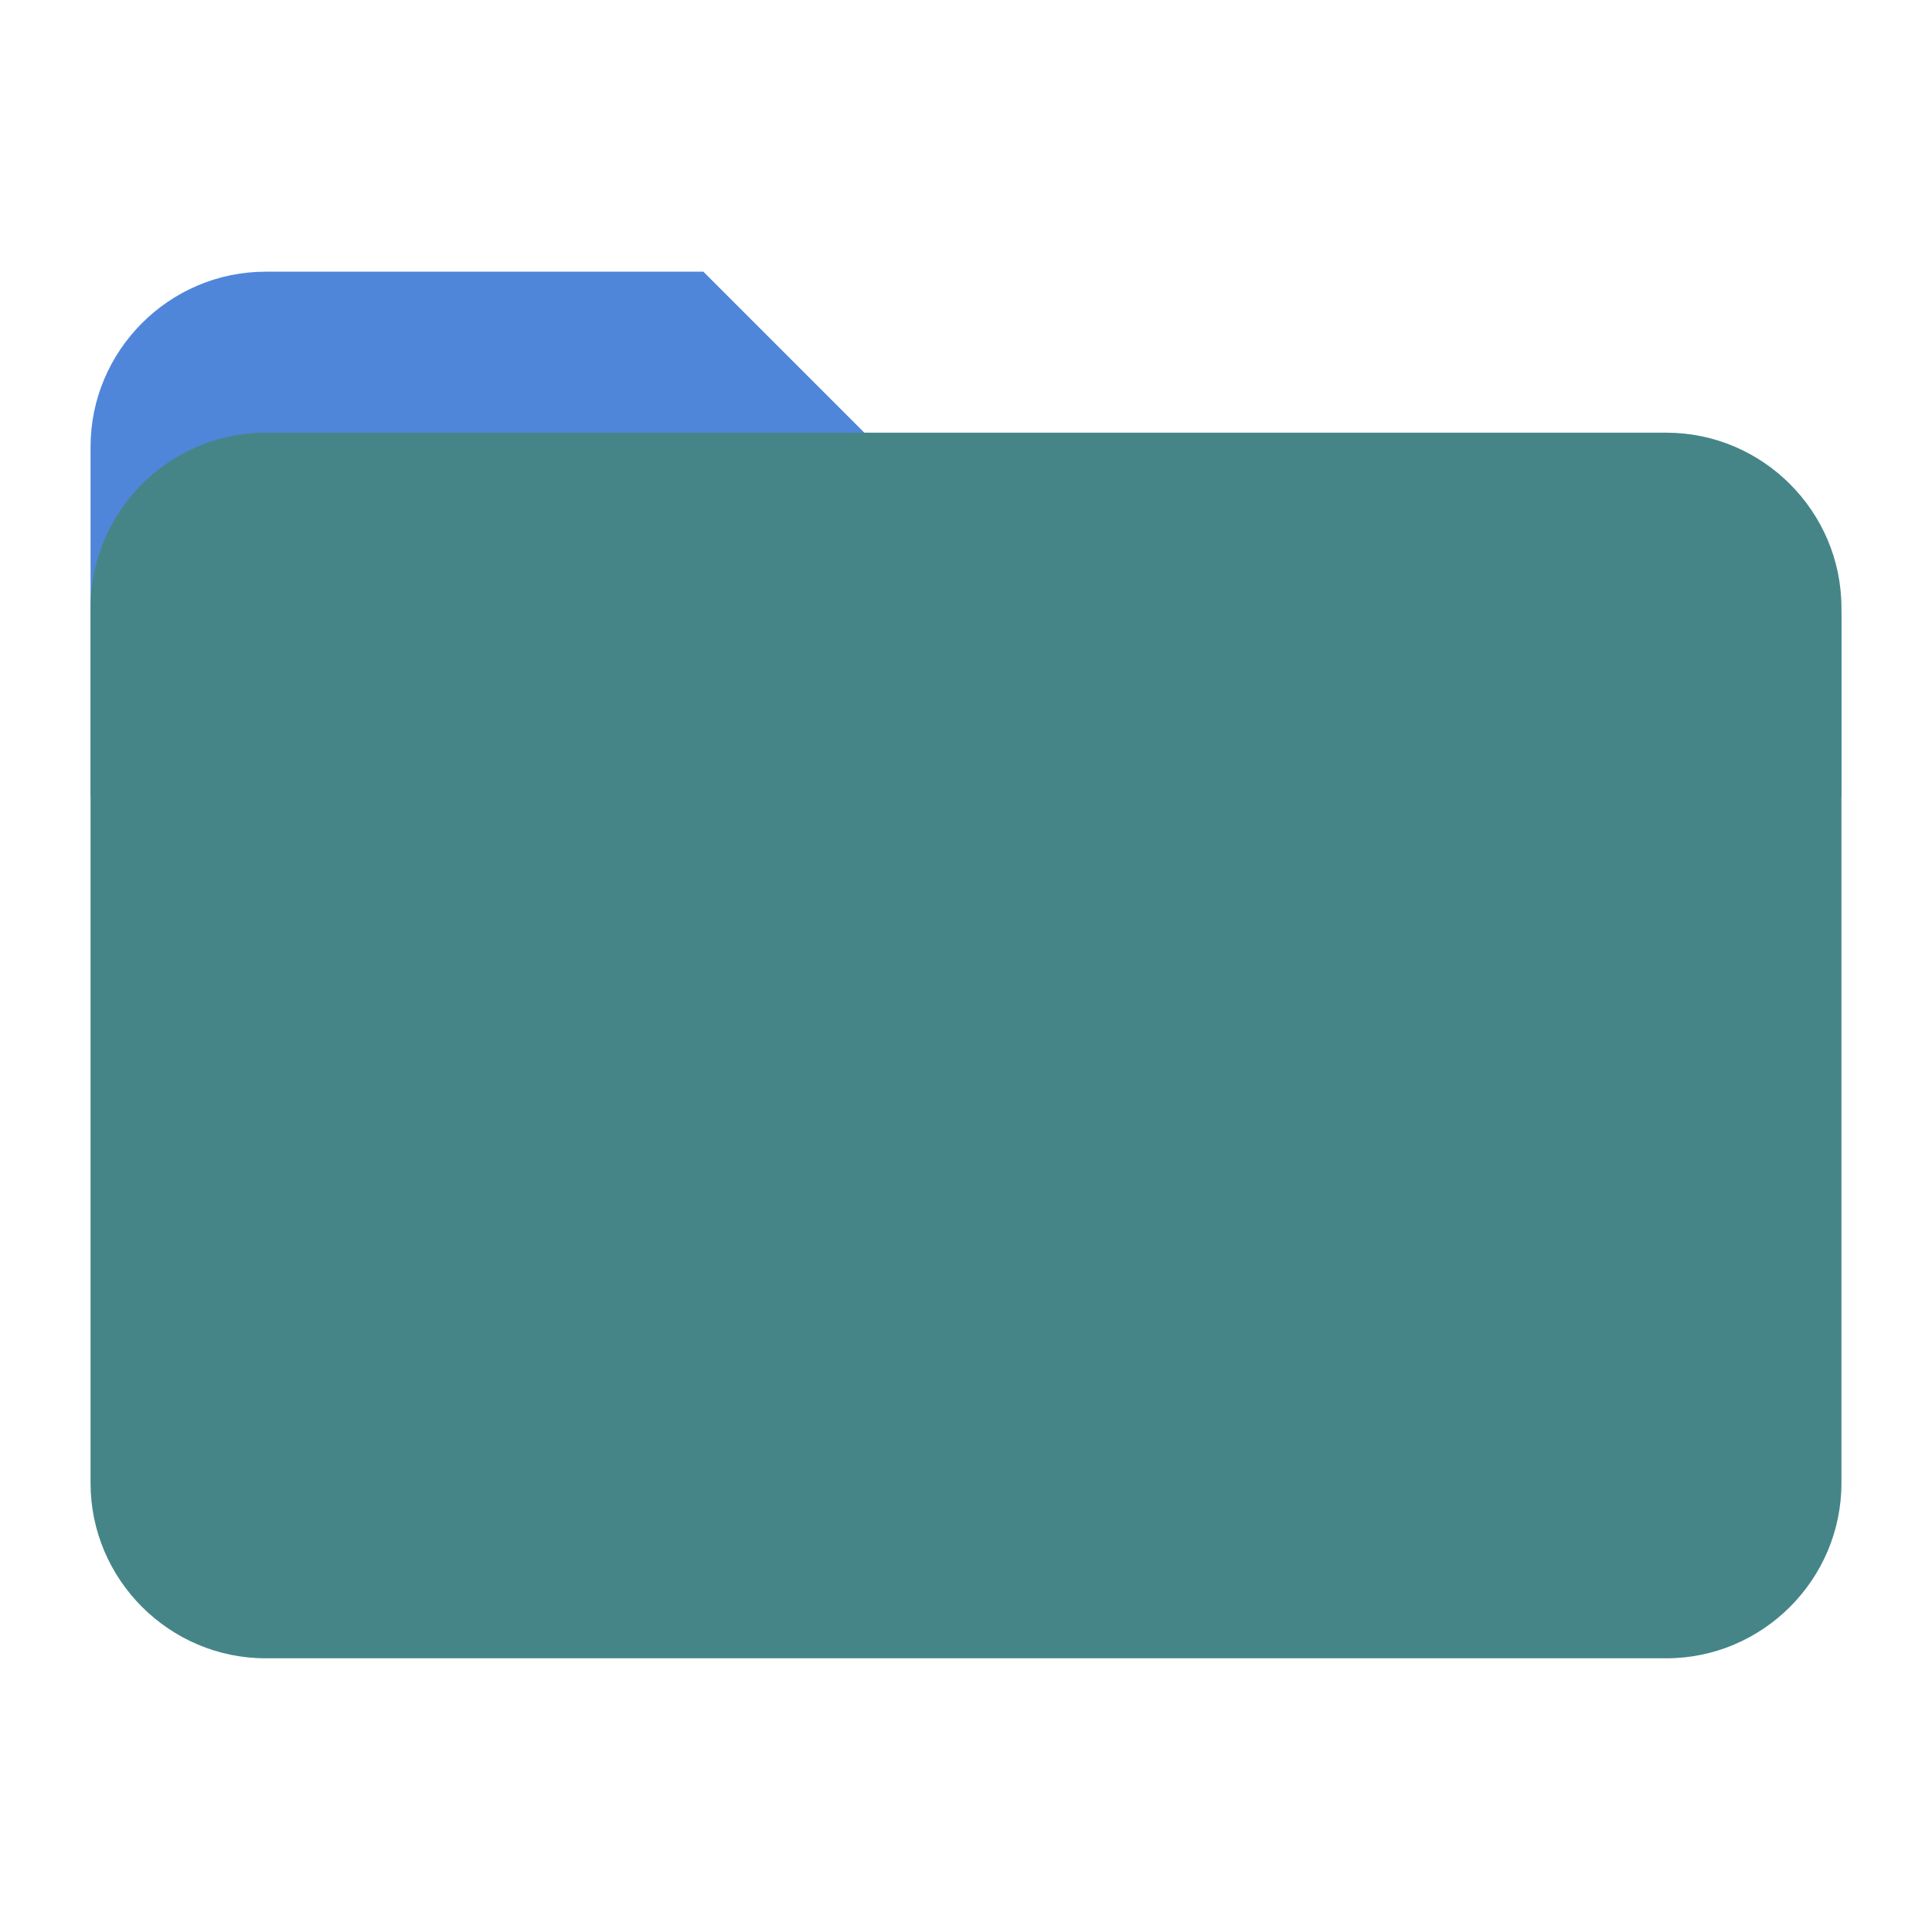
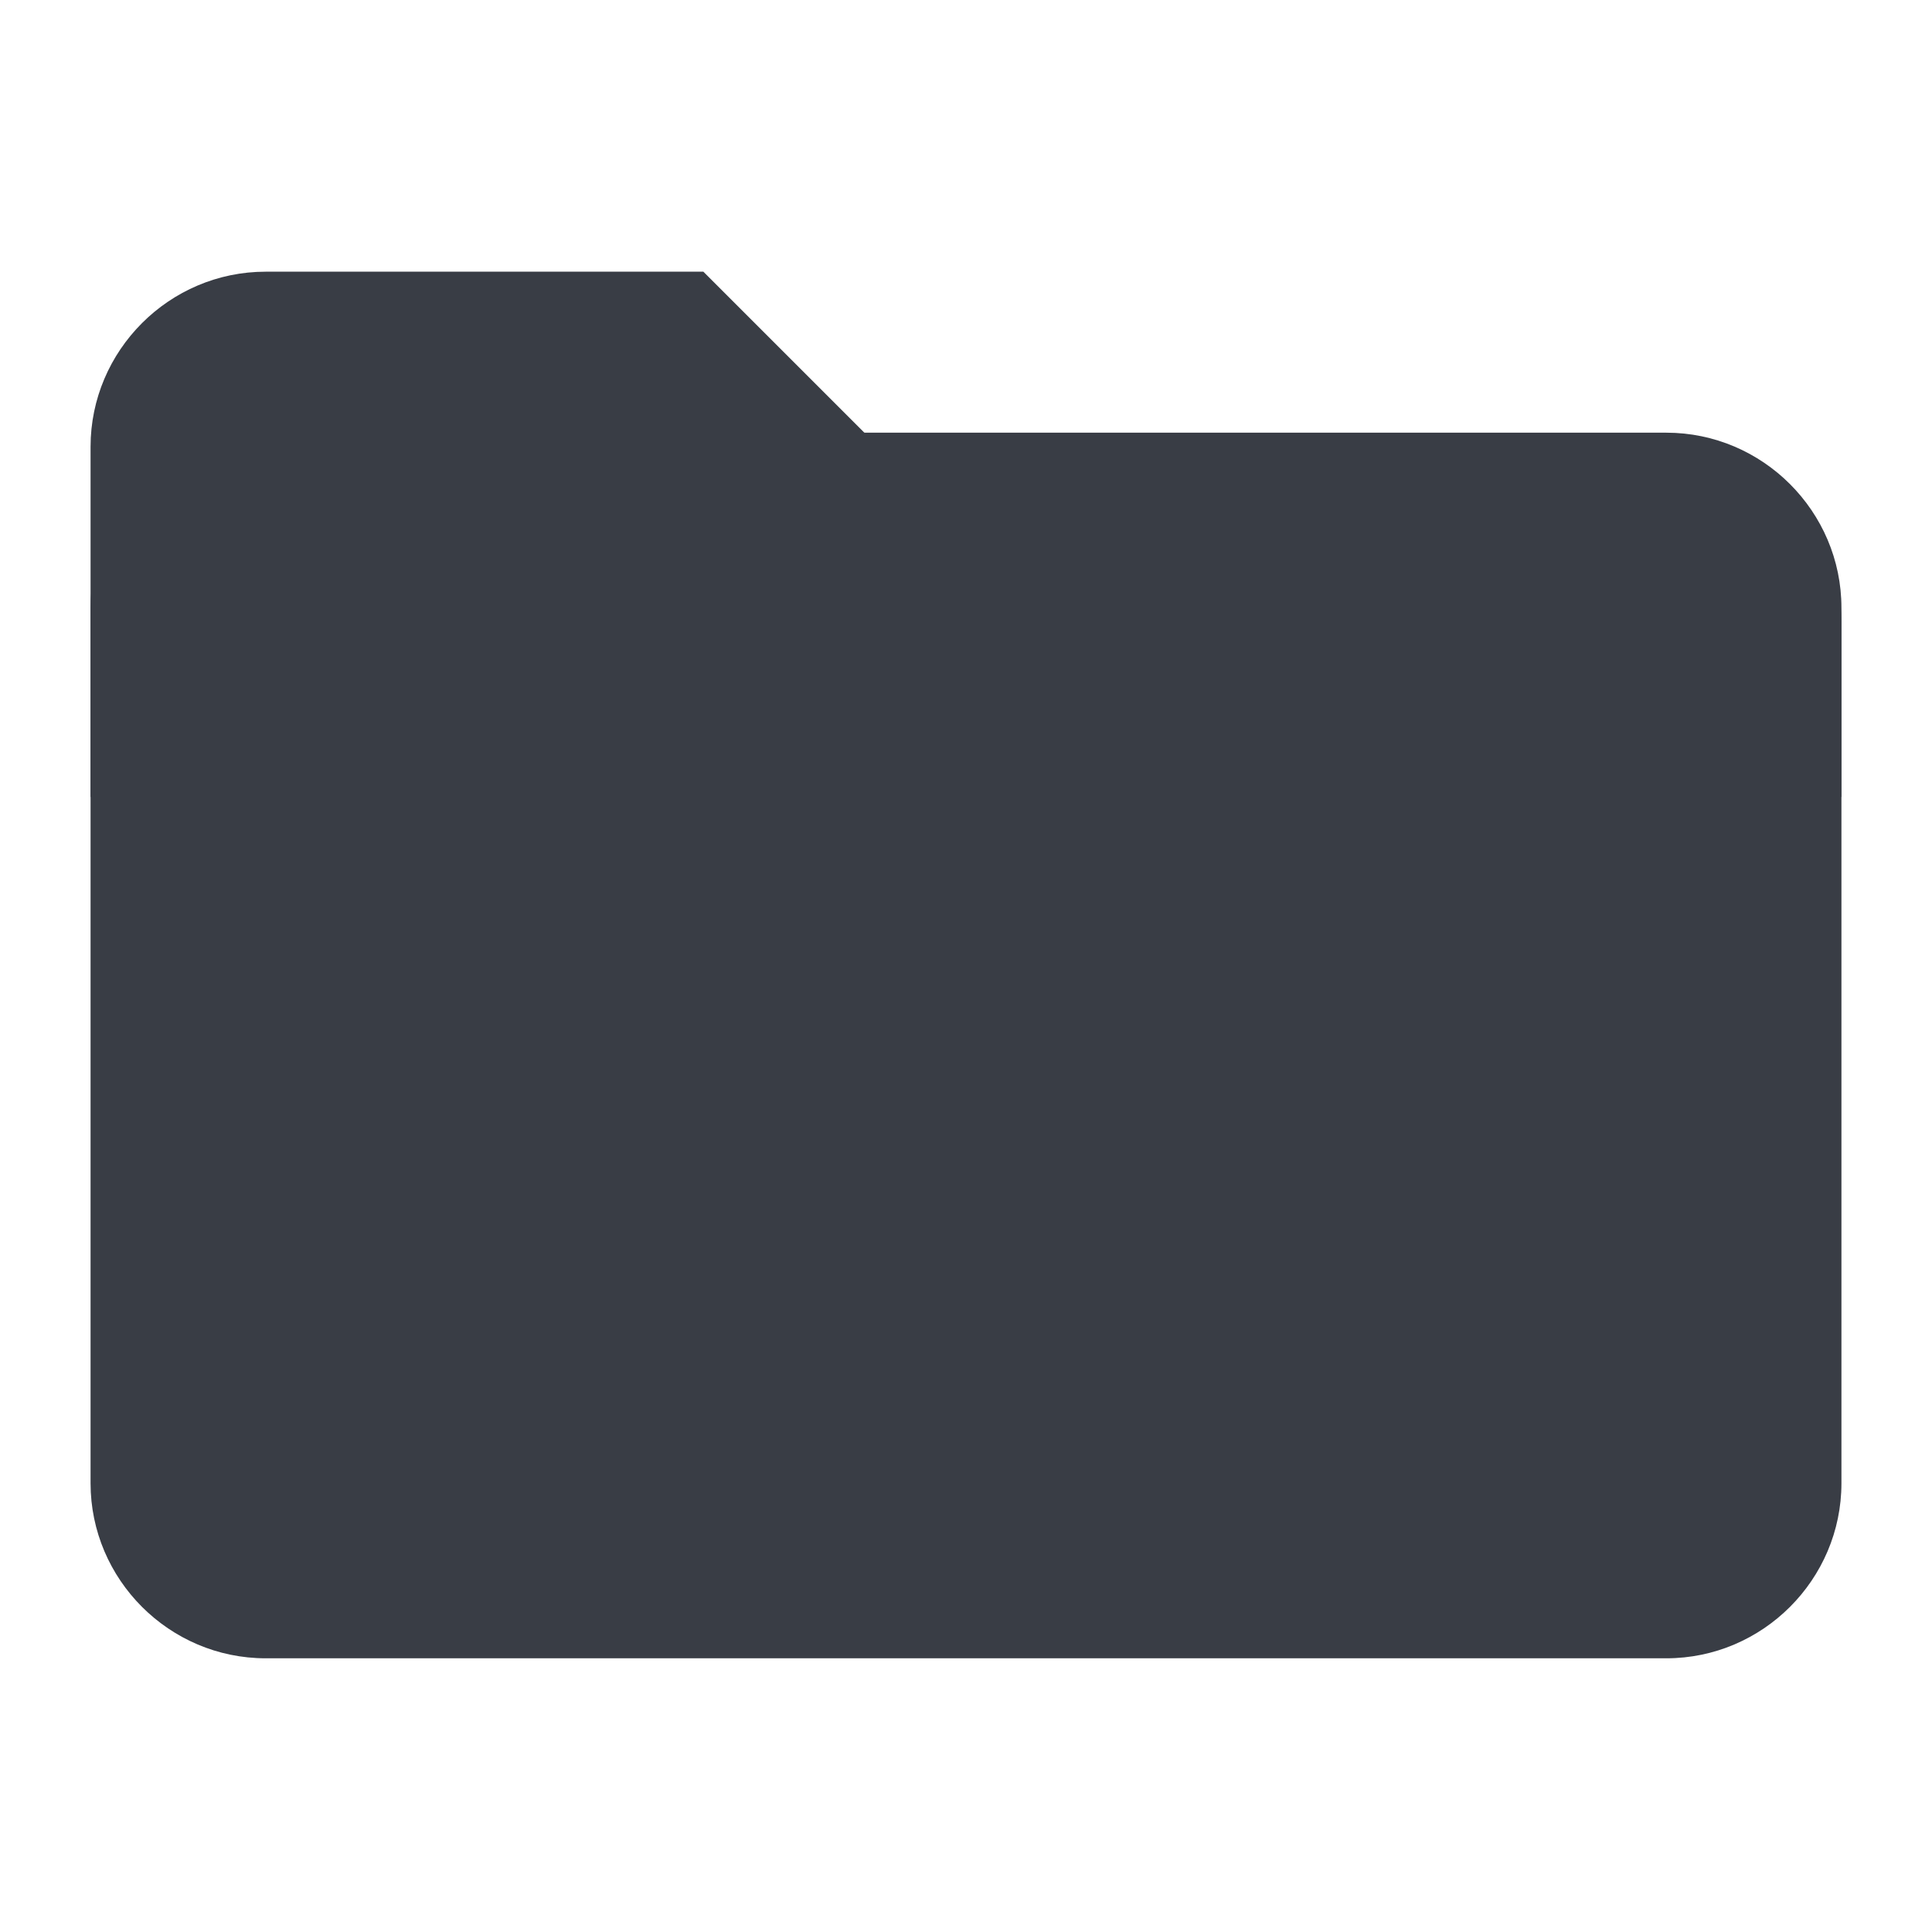
<svg xmlns="http://www.w3.org/2000/svg" fill="none" width="16" height="16" viewBox="0 0 256 256">
-   <path fill="#4F86D9" d="M220.8 59.2H116.4L93.2 36h-58C22.44 36 12 46.44 12 59.2v46.4h232V82.4c0-12.76-10.44-23.2-23.2-23.2" />
-   <path fill="#458588" d="M220.8 57.333H35.2c-12.76 0-23.2 10.44-23.2 23.2v116c0 12.76 10.44 23.2 23.2 23.2h185.6c12.76 0 23.2-10.44 23.2-23.2v-116c0-12.76-10.44-23.2-23.2-23.2" />
+   <path fill="#393d45" d="M220.8 59.2H116.4L93.2 36h-58C22.44 36 12 46.44 12 59.2v46.4h232V82.4c0-12.76-10.44-23.2-23.2-23.2" />
+   <path fill="#393d45" d="M220.8 57.333H35.2c-12.76 0-23.2 10.44-23.2 23.2v116c0 12.76 10.44 23.2 23.2 23.2h185.6c12.76 0 23.2-10.44 23.2-23.2v-116c0-12.76-10.44-23.2-23.2-23.2" />
</svg>
